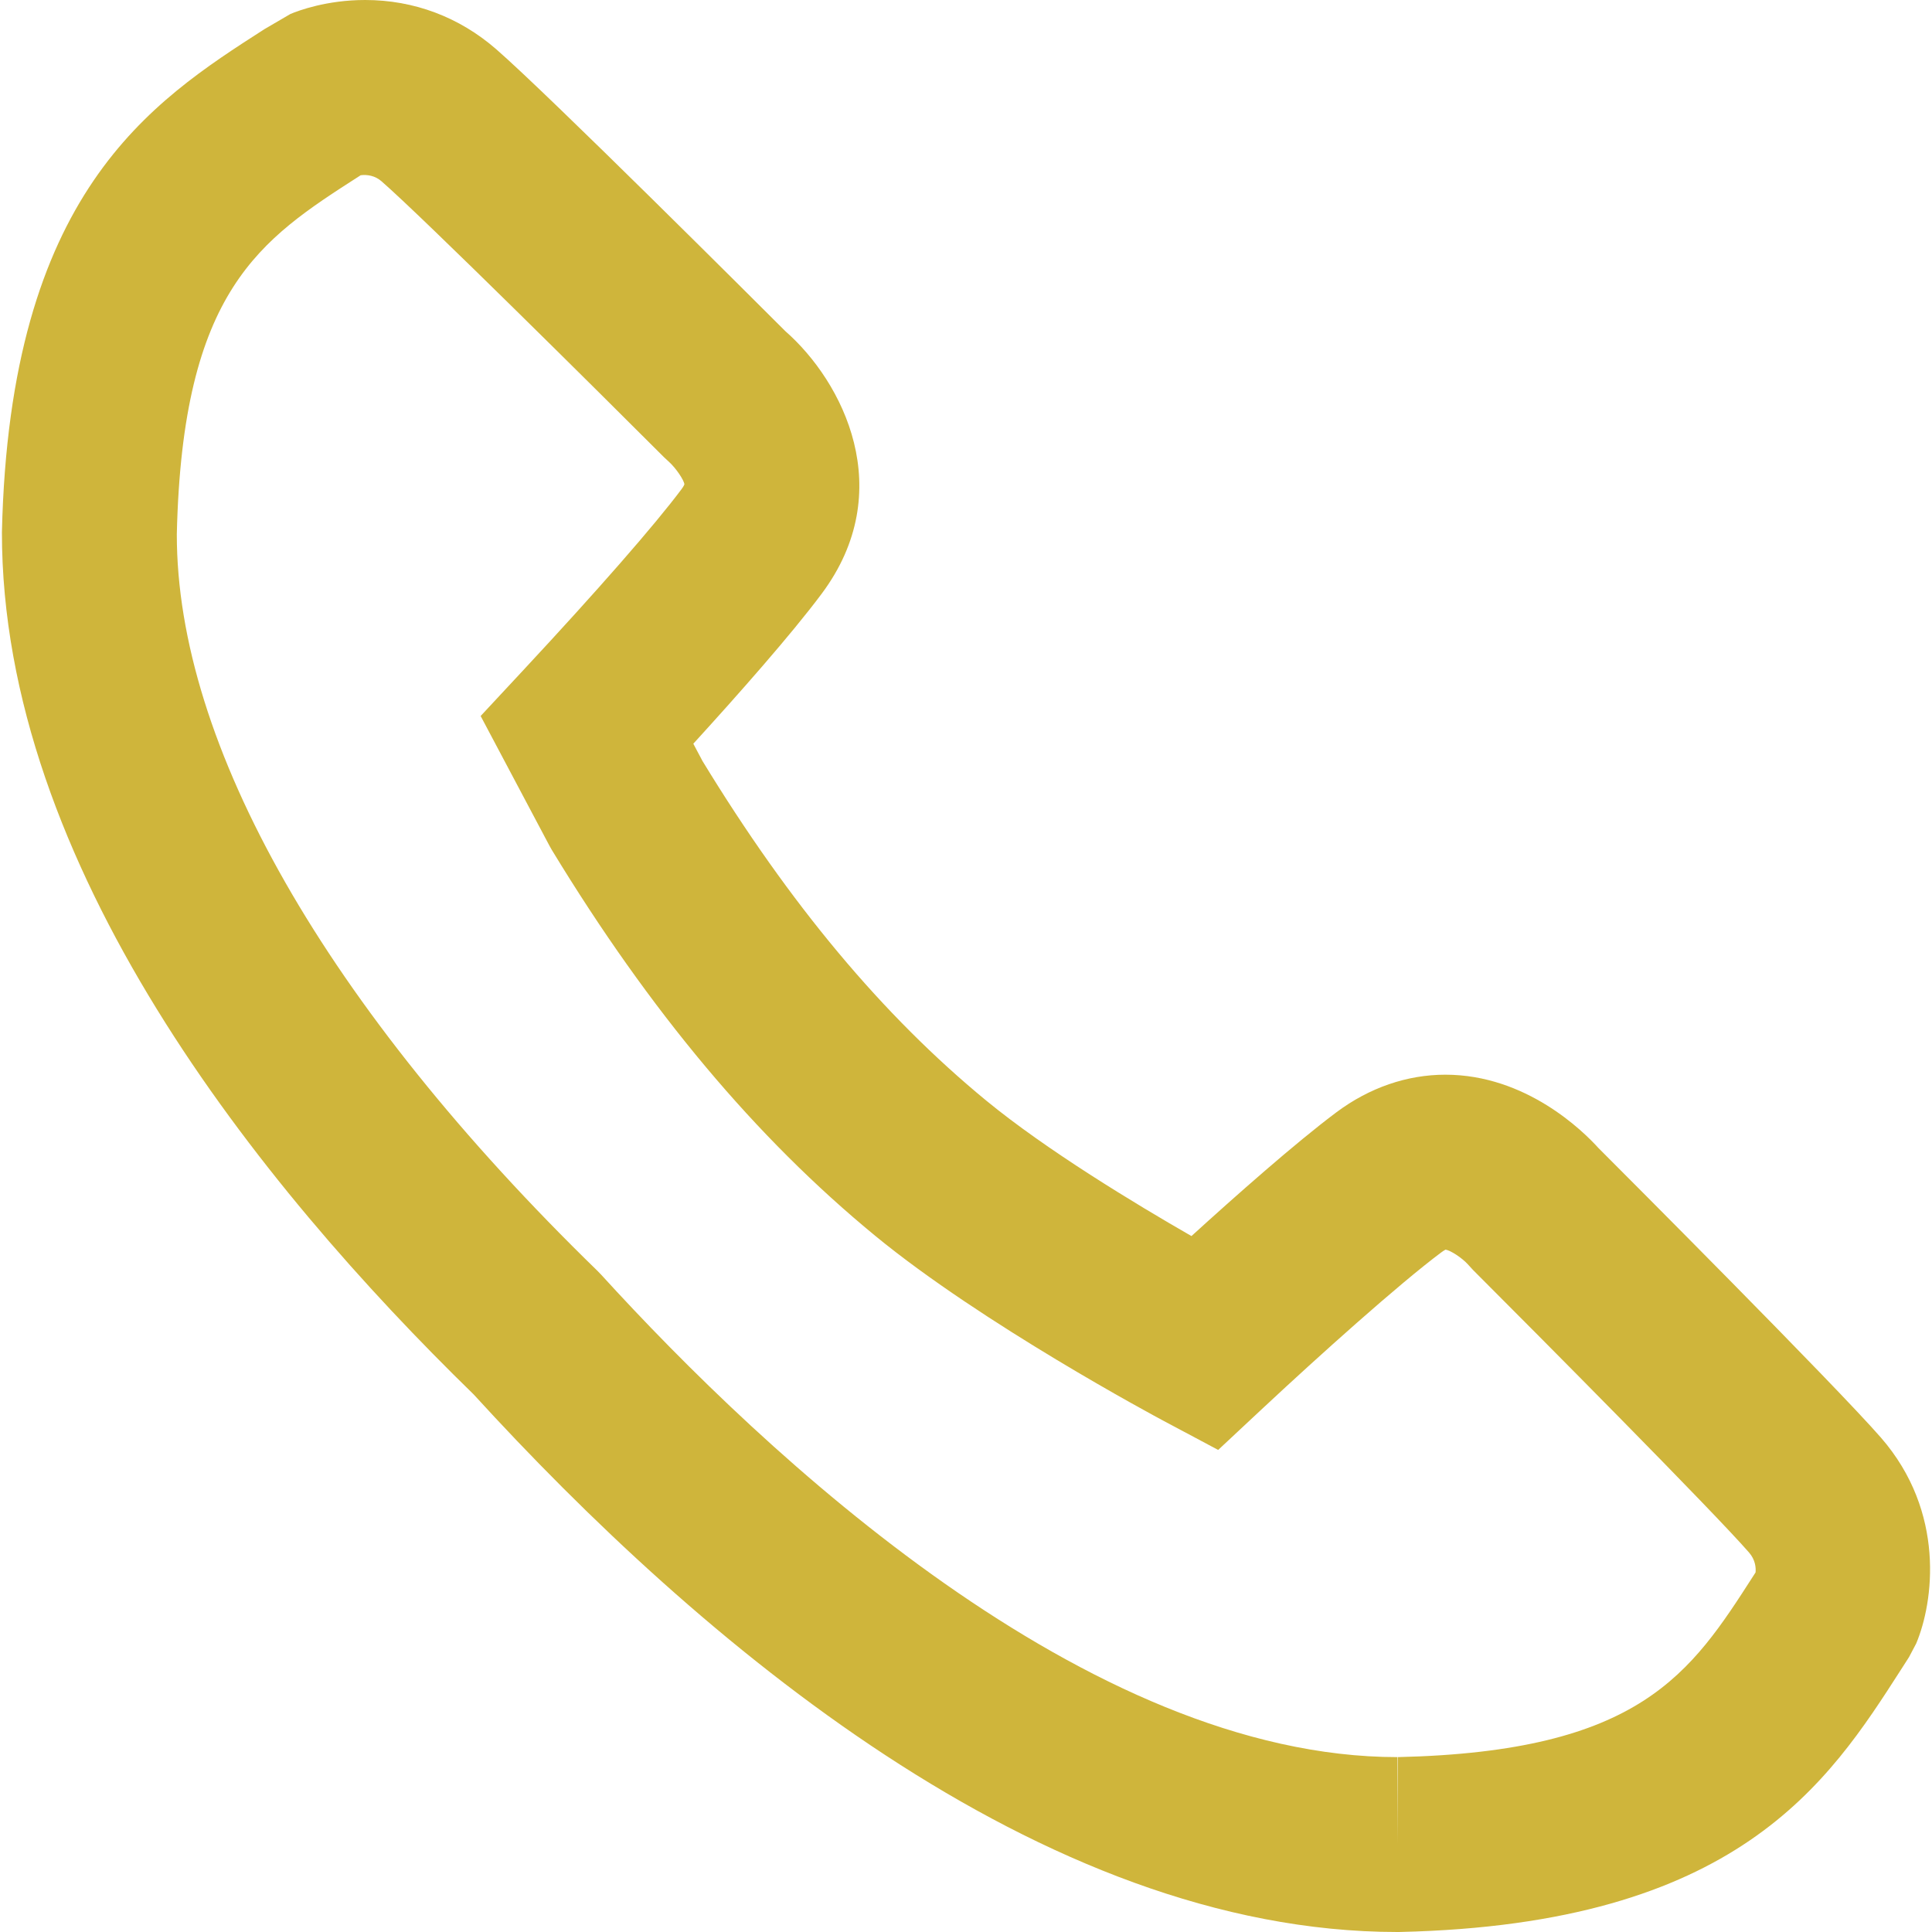
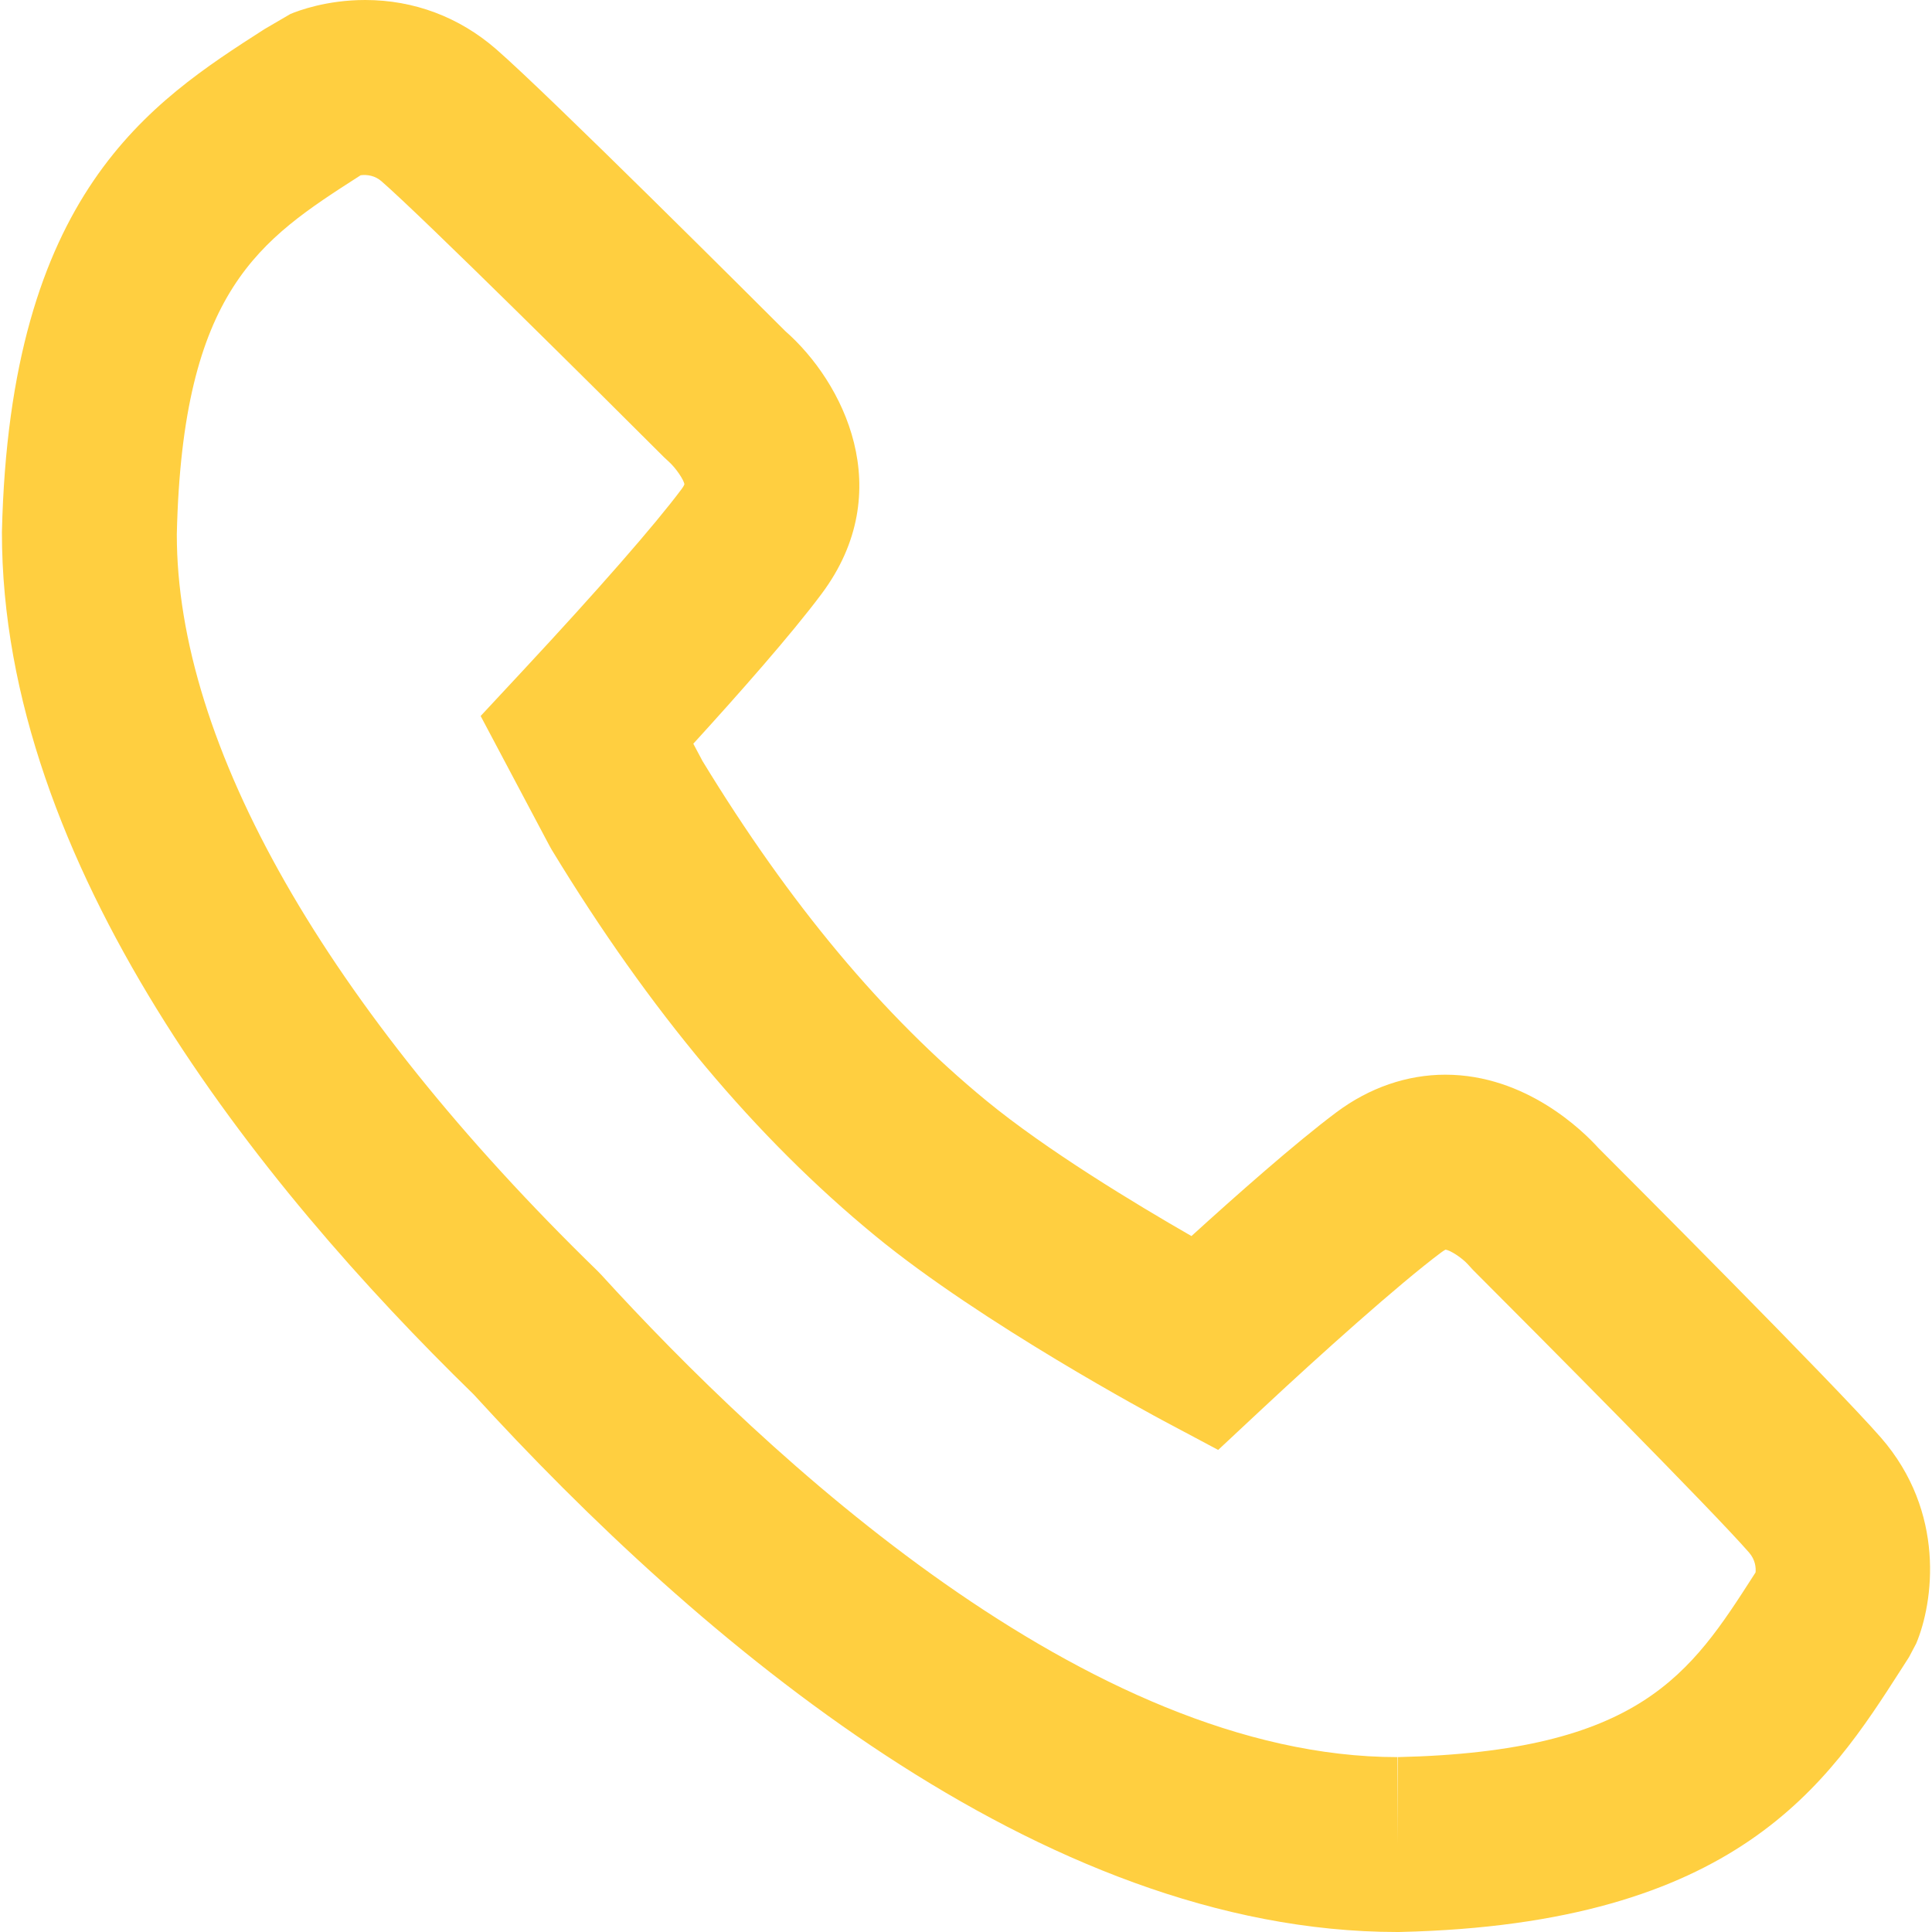
- <svg xmlns="http://www.w3.org/2000/svg" version="1.1" id="Capa_1" fill="#CFB53B" x="0px" y="0px" viewBox="0 0 66.271 66.271" style="enable-background:new 0 0 66.271 66.271;" xml:space="preserve">
+ <svg xmlns="http://www.w3.org/2000/svg" version="1.1" id="Capa_1" fill="#FFCF40" x="0px" y="0px" viewBox="0 0 66.271 66.271" style="enable-background:new 0 0 66.271 66.271;" xml:space="preserve">
  <g>
    <path d="M64.521,49.315c-1.581-1.815-8.864-9.108-9.688-9.932c-0.522-0.578-2.482-2.519-5.255-2.519 c-1.314,0-2.606,0.445-3.735,1.288c-1.407,1.052-3.475,2.883-4.974,4.247c-1.937-1.112-4.98-2.953-7.042-4.649 c-3.55-2.919-6.733-6.729-9.729-11.644l-0.316-0.595c1.517-1.663,3.354-3.738,4.403-5.145c2.637-3.532,0.734-7.271-1.247-9.007 c-0.897-0.896-8.11-8.098-9.913-9.667C15.755,0.585,14.199,0,12.525,0c-1.321,0-2.296,0.367-2.564,0.48L9.069,1.001 c-3.893,2.5-8.737,5.611-9.003,17.253c-0.01,11.395,8.777,22.362,16.181,29.577c7.699,8.429,19.427,18.44,31.689,18.44l0.086-0.001 c11.579-0.265,14.689-5.109,17.188-9.003l0.273-0.426l0.245-0.464C66.327,54.957,66.745,51.871,64.521,49.315z M60.219,53.937 l-0.058,0.09c-2.172,3.383-3.887,6.054-12.211,6.245l-0.015,3v-3c-10.638,0-21.681-10.369-27.316-16.55l-0.125-0.129 C11.183,34.536,6.059,25.539,6.065,18.326C6.257,9.937,8.929,8.222,12.311,6.05l0.061-0.039c0.225-0.028,0.492,0.013,0.713,0.206 c1.434,1.249,7.482,7.257,9.692,9.467l0.163,0.151c0.249,0.224,0.523,0.636,0.536,0.778c0,0-0.015,0.055-0.098,0.166 c-0.907,1.216-2.873,3.466-5.436,6.218l-1.455,1.563l2.353,4.437l0.086,0.153c3.365,5.538,6.993,9.868,11.091,13.237 c3.676,3.022,9.625,6.206,9.876,6.34l1.892,1.008l1.566-1.462c1.898-1.772,4.632-4.227,6.083-5.311 c0.094-0.07,0.146-0.092,0.147-0.096c0.168,0.016,0.572,0.286,0.763,0.496l0.183,0.2c2.21,2.21,8.22,8.259,9.469,9.693 C60.215,53.507,60.234,53.779,60.219,53.937z" />
  </g>
</svg>
